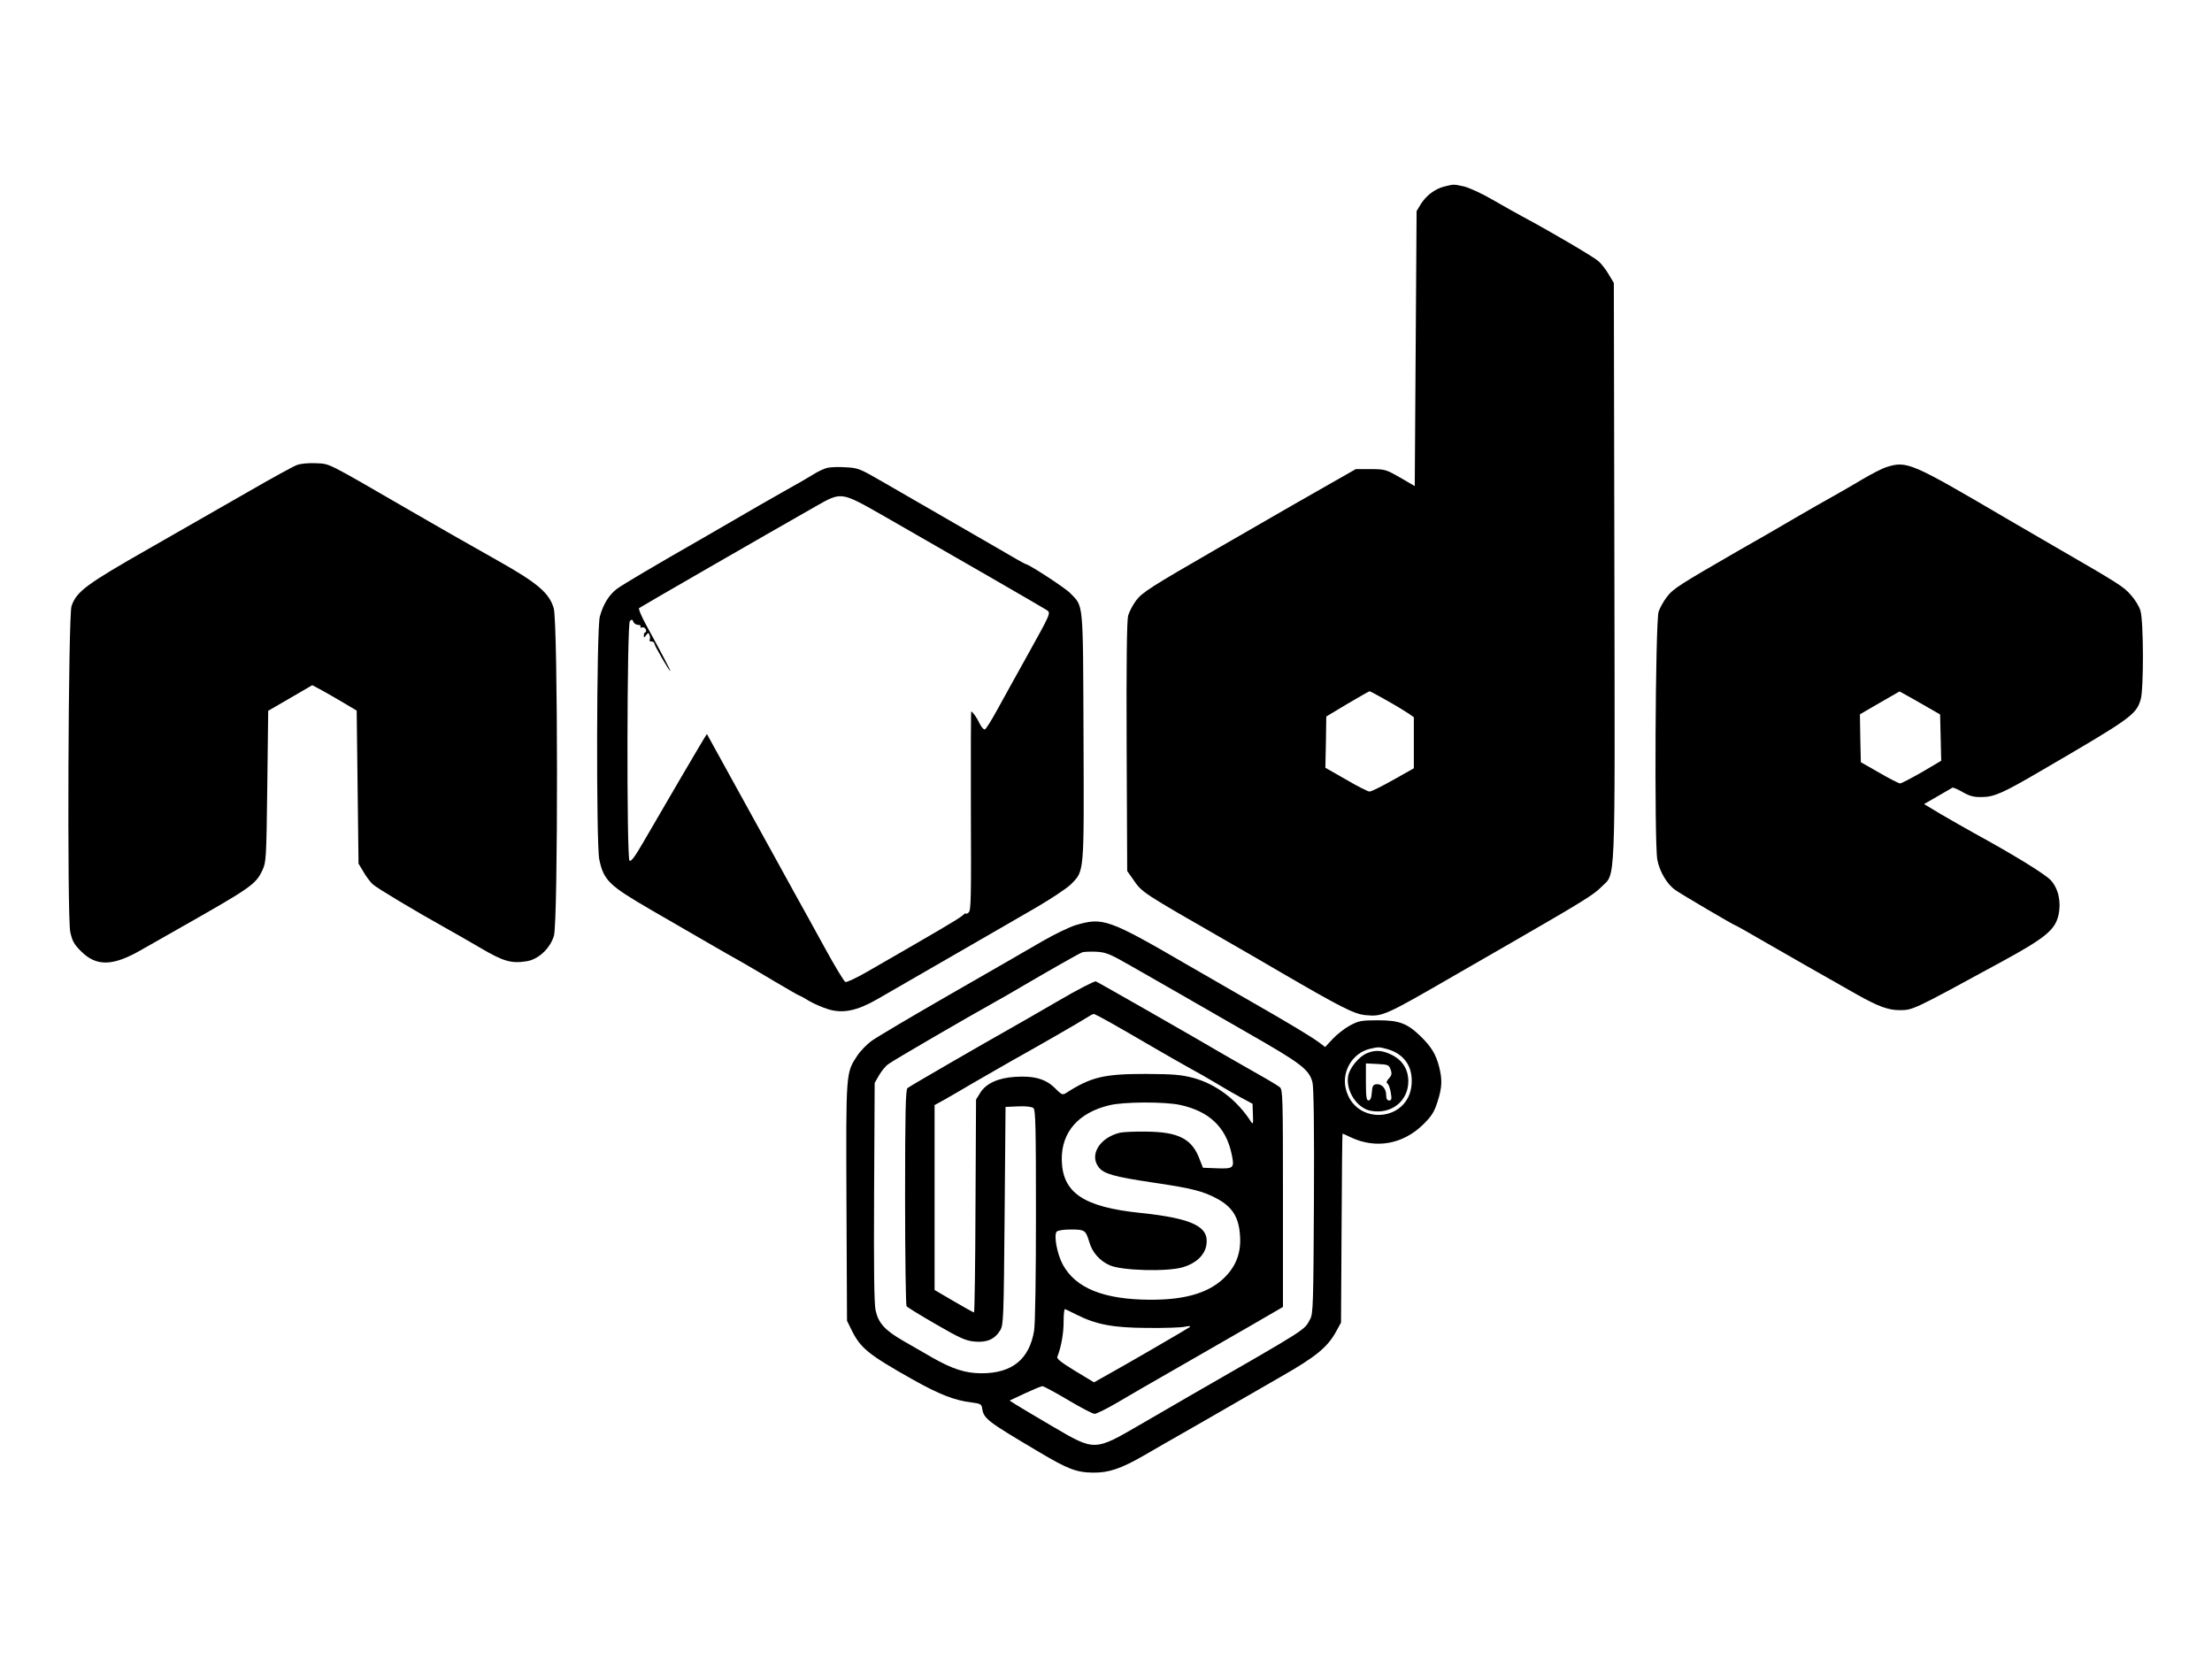
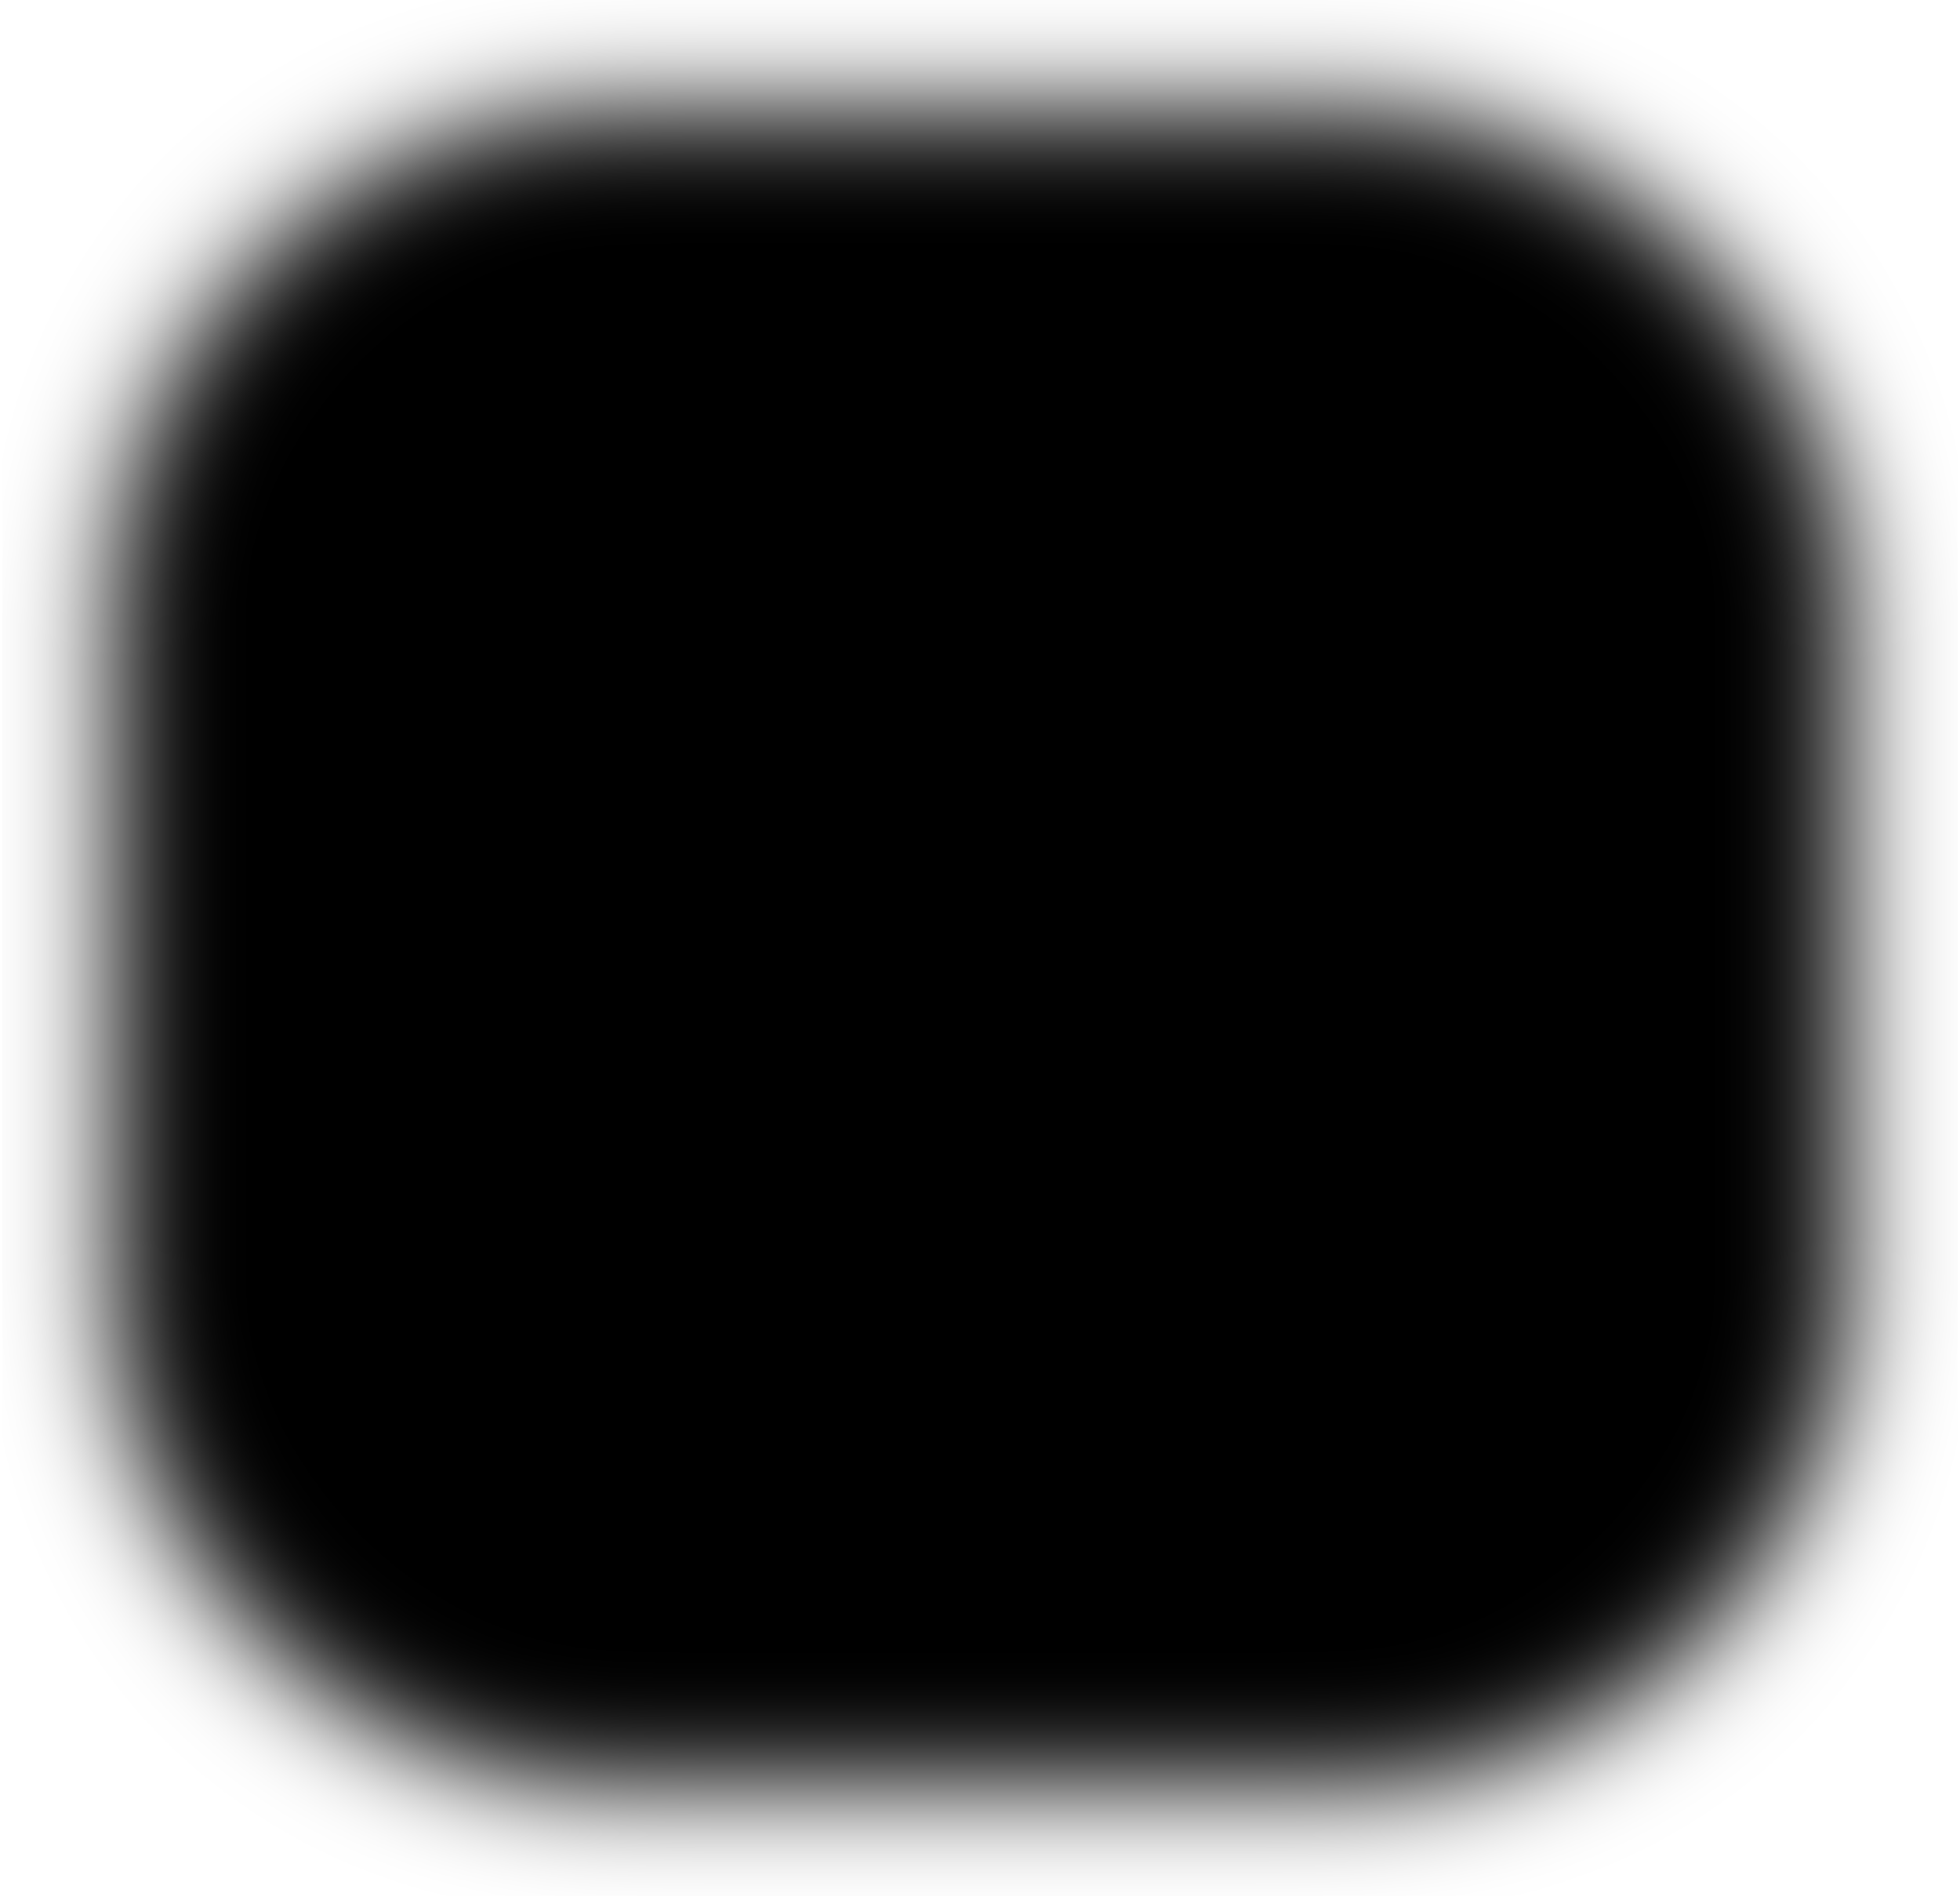
- <svg xmlns="http://www.w3.org/2000/svg" version="1.0" width="1200pt" height="900pt" viewBox="0 0 1200 900" preserveAspectRatio="xMidYMid meet">
-   <g transform="translate(0,900) scale(0.1,-0.1)" fill="#000000" stroke="none">
-     <path d="M7835 7988 c-51 -13 -97 -48 -127 -95 l-23 -38 -5 -746 -5 -746 -79 46 c-77 44 -83 46 -160 46 l-81 0 -130 -74 c-122 -69 -223 -127 -625 -359 -357 -206 -404 -236 -437 -280 -18 -24 -37 -61 -43 -82 -7 -27 -10 -261 -8 -712 l3 -673 33 -47 c48 -70 45 -68 507 -333 94 -54 224 -129 290 -168 325 -189 402 -229 463 -234 92 -9 103 -4 482 215 91 52 236 136 323 186 371 214 434 253 474 294 79 80 74 -43 71 1712 l-3 1565 -27 45 c-14 25 -39 57 -55 72 -25 23 -256 159 -413 243 -30 16 -103 57 -162 91 -60 35 -130 67 -158 73 -57 12 -51 12 -105 -1z m-310 -2789 c50 -28 102 -60 118 -71 l27 -19 0 -138 0 -139 -112 -63 c-62 -35 -120 -64 -129 -63 -8 0 -66 29 -127 65 l-112 64 3 139 2 139 115 69 c63 37 117 68 120 68 3 0 46 -23 95 -51z" />
-     <path d="M1610 6477 c-19 -7 -132 -69 -250 -137 -118 -68 -363 -208 -545 -312 -348 -198 -400 -237 -427 -316 -18 -54 -24 -1681 -7 -1767 11 -50 20 -67 59 -106 83 -83 172 -81 325 7 44 25 130 74 190 108 409 232 432 247 469 326 20 43 21 63 26 454 l5 410 119 69 120 70 54 -29 c29 -16 83 -47 120 -69 l67 -40 5 -415 5 -415 27 -45 c14 -25 37 -55 50 -67 23 -21 223 -141 388 -233 47 -26 136 -77 199 -114 121 -71 165 -84 246 -71 65 9 129 69 150 138 23 78 22 1698 -1 1777 -24 83 -88 137 -299 256 -232 131 -298 169 -480 274 -463 268 -433 253 -510 257 -42 2 -84 -2 -105 -10z" />
-     <path d="M10234 6466 c-23 -7 -79 -36 -125 -63 -46 -28 -120 -70 -164 -95 -44 -24 -138 -78 -210 -120 -71 -42 -206 -120 -300 -173 -324 -187 -358 -208 -392 -253 -18 -23 -38 -59 -45 -80 -18 -53 -24 -1261 -7 -1347 13 -65 53 -132 97 -163 32 -23 320 -192 326 -192 3 0 74 -40 158 -89 150 -86 287 -165 498 -284 117 -66 173 -87 235 -87 73 0 70 -1 560 266 231 126 284 170 302 249 16 70 0 144 -41 189 -28 32 -202 139 -416 256 -47 26 -127 72 -179 102 l-93 56 73 42 c41 24 77 45 81 47 4 2 29 -9 55 -24 37 -21 60 -28 103 -27 67 0 115 21 320 141 491 286 518 305 543 388 17 55 16 425 -1 481 -6 23 -30 62 -52 86 -39 45 -62 60 -410 261 -85 49 -207 120 -270 157 -513 301 -535 311 -646 276z m246 -1316 l45 -26 3 -126 3 -125 -105 -62 c-58 -33 -111 -61 -118 -61 -7 0 -58 26 -113 58 l-100 57 -3 130 -2 130 107 62 108 62 65 -36 c36 -20 85 -49 110 -63z" />
-     <path d="M4485 6461 c-16 -4 -48 -19 -70 -33 -22 -14 -98 -58 -170 -98 -71 -40 -177 -101 -235 -135 -58 -34 -143 -83 -190 -110 -266 -152 -443 -257 -474 -280 -43 -33 -74 -84 -92 -150 -18 -65 -20 -1234 -3 -1317 24 -114 52 -141 279 -273 74 -43 203 -117 285 -165 83 -48 177 -102 210 -120 33 -19 115 -67 182 -107 68 -40 125 -73 127 -73 3 0 28 -13 55 -30 28 -16 76 -37 107 -46 78 -23 153 -7 259 53 128 74 398 229 560 323 83 48 219 127 303 175 84 49 170 106 192 128 73 74 71 52 68 803 -3 745 1 701 -73 777 -27 28 -225 157 -241 157 -3 0 -74 40 -157 89 -84 48 -226 131 -317 183 -91 52 -225 130 -298 172 -128 74 -137 78 -205 81 -40 3 -85 1 -102 -4z m309 -260 c407 -233 864 -497 885 -511 22 -15 22 -16 -97 -230 -66 -118 -144 -260 -174 -314 -30 -55 -59 -101 -65 -103 -6 -2 -18 11 -27 29 -16 34 -40 68 -47 68 -2 0 -3 -243 -2 -539 2 -466 1 -540 -12 -551 -8 -7 -15 -9 -15 -6 0 4 -9 -1 -19 -11 -17 -16 -152 -95 -519 -306 -56 -32 -108 -57 -116 -54 -7 3 -57 85 -111 184 -54 98 -130 237 -170 308 -39 72 -161 292 -270 490 -109 198 -199 361 -200 363 -1 1 -64 -105 -140 -235 -76 -131 -168 -289 -204 -350 -45 -78 -68 -110 -76 -102 -16 16 -14 1284 2 1300 10 10 14 9 19 -4 3 -9 15 -17 26 -17 10 0 16 -4 13 -10 -3 -5 0 -7 8 -4 8 3 17 -2 20 -10 4 -9 3 -16 -2 -16 -4 0 -8 -7 -8 -16 0 -15 1 -15 12 0 12 15 13 15 19 0 3 -9 4 -20 0 -25 -3 -5 2 -9 10 -9 9 0 16 -5 16 -11 0 -11 80 -149 86 -149 4 0 -45 93 -133 254 -24 44 -40 83 -36 87 7 6 673 390 958 552 141 80 135 81 369 -52z" />
-     <path d="M5835 3981 c-33 -10 -114 -49 -180 -87 -66 -39 -291 -168 -500 -288 -209 -120 -401 -234 -427 -253 -25 -18 -61 -55 -78 -81 -61 -93 -61 -84 -58 -793 l3 -644 23 -47 c50 -102 91 -135 332 -271 144 -81 228 -114 319 -125 49 -6 56 -10 59 -31 8 -57 25 -70 307 -237 156 -93 204 -112 295 -113 85 -1 153 22 279 95 64 37 145 84 181 104 36 20 139 80 230 132 91 52 242 139 335 193 182 104 246 156 292 239 l28 51 3 513 c1 281 4 512 5 512 2 0 21 -8 43 -19 138 -66 287 -39 398 72 44 44 58 67 75 122 25 78 26 120 7 192 -17 65 -43 106 -98 160 -74 72 -118 88 -233 88 -92 0 -104 -3 -153 -29 -29 -16 -71 -49 -93 -73 l-40 -43 -32 24 c-41 31 -171 109 -362 218 -82 47 -233 134 -335 193 -449 261 -475 270 -625 226z m295 -218 c69 -39 181 -103 250 -143 69 -40 247 -142 395 -227 282 -161 327 -195 345 -264 7 -25 10 -255 8 -646 -3 -558 -4 -611 -21 -640 -33 -61 1 -40 -662 -421 -71 -41 -187 -108 -257 -149 -251 -146 -248 -146 -475 -13 -87 51 -176 104 -197 117 l-39 25 83 39 c45 21 88 39 95 39 7 0 70 -34 139 -75 69 -41 134 -75 144 -75 10 0 63 26 118 58 54 32 207 121 339 196 320 184 515 296 543 313 l22 13 0 589 c0 548 -1 589 -17 603 -10 8 -61 39 -113 68 -52 30 -131 75 -175 100 -161 95 -697 401 -710 406 -7 3 -100 -45 -206 -107 -107 -62 -223 -129 -259 -149 -137 -77 -546 -313 -557 -323 -10 -7 -13 -137 -13 -591 0 -319 4 -586 8 -592 4 -6 76 -50 161 -99 131 -76 162 -89 209 -93 66 -6 109 13 138 61 18 30 19 62 24 622 l5 590 68 3 c42 2 74 -2 83 -9 12 -10 14 -103 14 -578 0 -341 -4 -591 -10 -630 -26 -155 -119 -231 -285 -231 -87 0 -158 23 -267 85 -43 25 -114 66 -158 91 -99 57 -135 96 -150 166 -8 38 -10 223 -8 643 l3 590 24 42 c13 22 35 50 50 60 24 19 429 254 571 333 36 20 108 61 160 92 145 85 303 175 320 181 8 4 42 5 75 4 54 -3 73 -10 185 -74z m-107 -310 c45 -25 145 -83 222 -128 77 -45 172 -99 210 -120 39 -21 102 -57 140 -80 39 -24 99 -58 135 -78 l65 -35 2 -58 c2 -50 1 -56 -10 -40 -75 118 -188 204 -312 238 -68 18 -108 21 -260 22 -225 0 -295 -16 -431 -103 -19 -13 -25 -10 -61 26 -50 50 -114 68 -218 61 -91 -6 -156 -36 -187 -86 l-23 -37 -3 -577 c-1 -318 -5 -578 -8 -578 -3 0 -52 27 -110 61 l-104 61 0 501 0 502 53 29 c28 16 106 61 172 100 66 38 154 89 195 112 128 71 373 212 405 233 17 11 33 20 38 20 4 1 44 -20 90 -46z m1502 -144 c92 -26 140 -94 133 -190 -15 -210 -312 -228 -358 -22 -21 93 39 191 131 213 48 11 49 11 94 -1z m-1124 -303 c158 -34 249 -120 280 -264 17 -79 13 -83 -78 -80 l-77 3 -17 43 c-41 114 -115 152 -293 153 -61 1 -124 -2 -141 -6 -110 -27 -167 -121 -114 -188 27 -35 84 -51 292 -82 212 -31 275 -47 352 -89 78 -43 113 -96 121 -187 9 -91 -13 -163 -70 -226 -83 -92 -215 -135 -416 -134 -251 1 -404 62 -474 190 -31 57 -50 158 -34 179 7 7 36 12 78 12 75 0 80 -4 99 -67 16 -56 55 -102 111 -127 64 -29 310 -36 396 -11 70 20 118 64 128 118 19 102 -72 147 -357 177 -311 32 -425 110 -427 291 -1 148 91 253 258 293 76 19 298 20 383 2z m-561 -1138 c108 -54 198 -71 385 -72 94 -1 186 2 205 7 20 4 30 4 25 -2 -10 -8 -366 -215 -470 -272 l-50 -28 -103 62 c-75 46 -101 66 -96 77 20 49 34 124 34 188 0 41 3 72 8 70 4 -1 32 -15 62 -30z" />
-     <path d="M7415 3286 c-43 -18 -93 -79 -101 -122 -15 -80 47 -176 122 -190 111 -21 204 52 204 160 0 65 -32 116 -93 145 -49 24 -89 26 -132 7z m129 -88 c8 -22 6 -32 -9 -48 -13 -14 -16 -24 -8 -28 6 -4 14 -26 18 -49 6 -36 4 -43 -9 -43 -11 0 -16 9 -16 29 0 36 -25 63 -54 59 -17 -2 -22 -11 -24 -45 -2 -29 -8 -43 -18 -43 -11 0 -14 20 -14 100 l0 101 62 -3 c58 -3 63 -5 72 -30z" />
+ <svg xmlns="http://www.w3.org/2000/svg" width="354" height="343" viewBox="0 0 354 343" fill="none">
+   <g filter="url(#filter0_f)">
+     <rect x="20.548" y="20" width="313.025" height="302.372" rx="91" fill="black" />
  </g>
+   <defs>
+     <filter id="filter0_f" x="0.548" y="0" width="353.025" height="342.372" filterUnits="userSpaceOnUse" color-interpolation-filters="sRGB">
+       <feFlood flood-opacity="0" result="BackgroundImageFix" />
+       <feBlend mode="normal" in="SourceGraphic" in2="BackgroundImageFix" result="shape" />
+       <feGaussianBlur stdDeviation="10" result="effect1_foregroundBlur" />
+     </filter>
+   </defs>
</svg>
